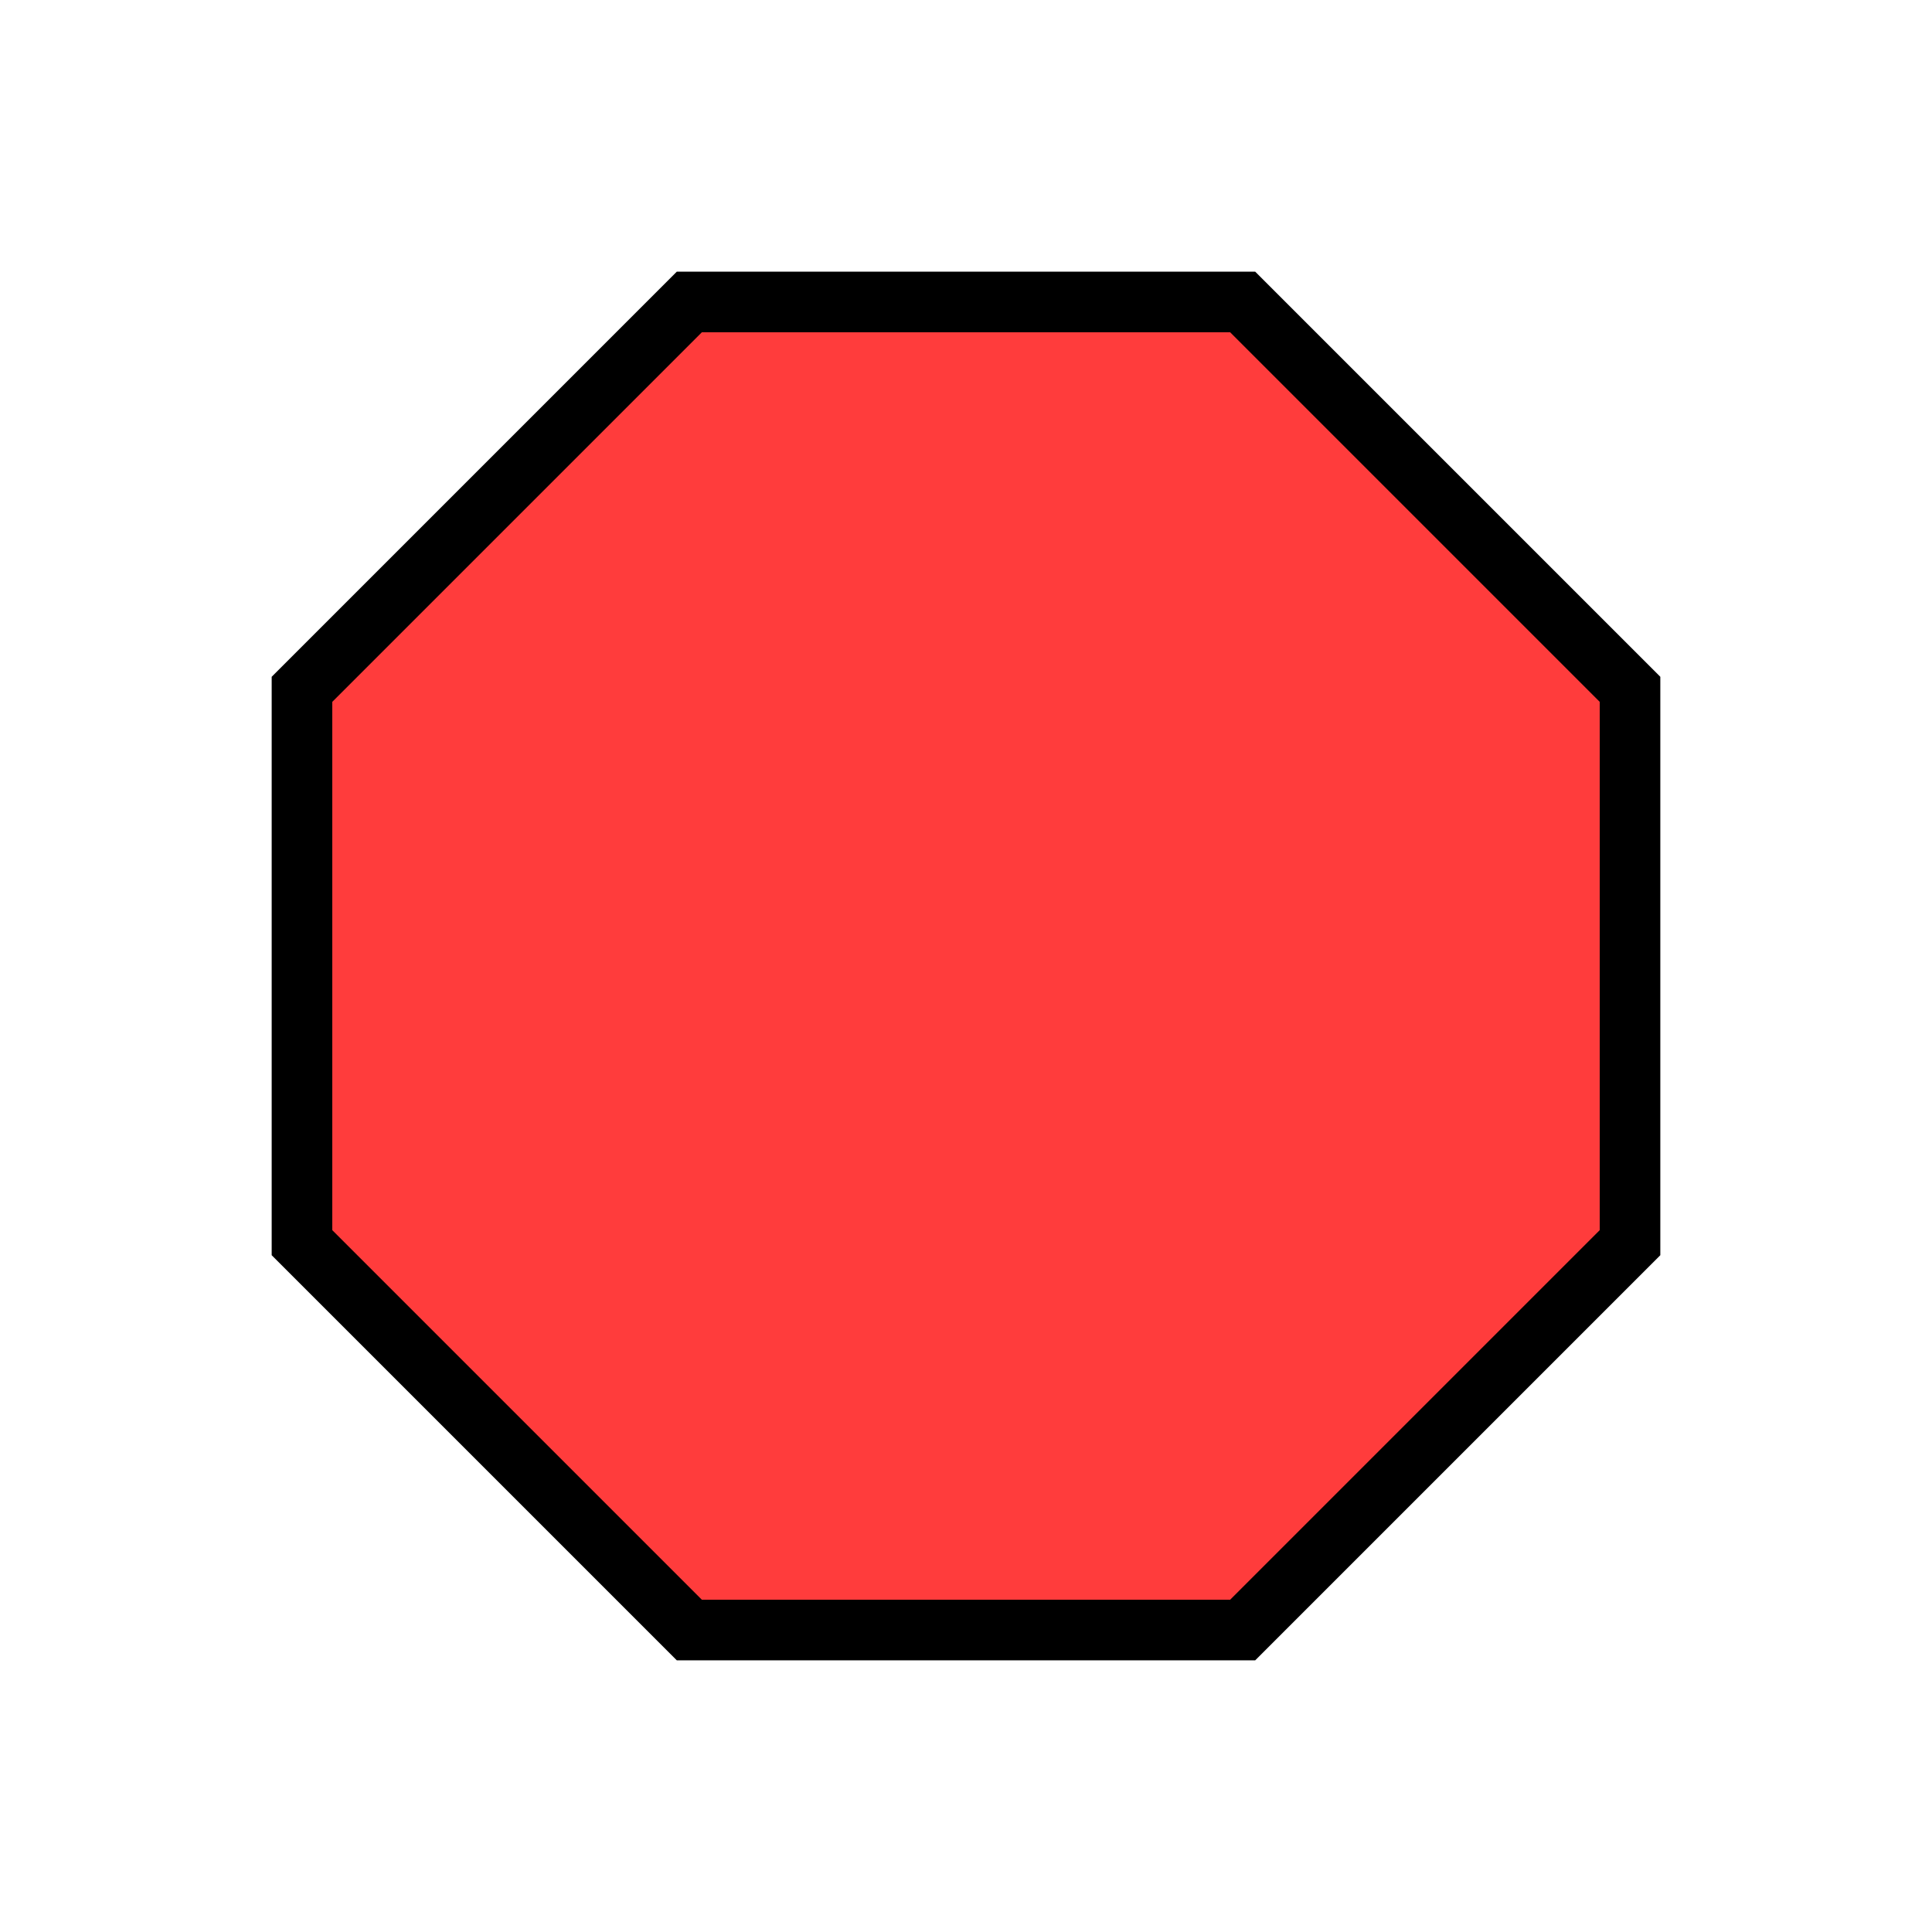
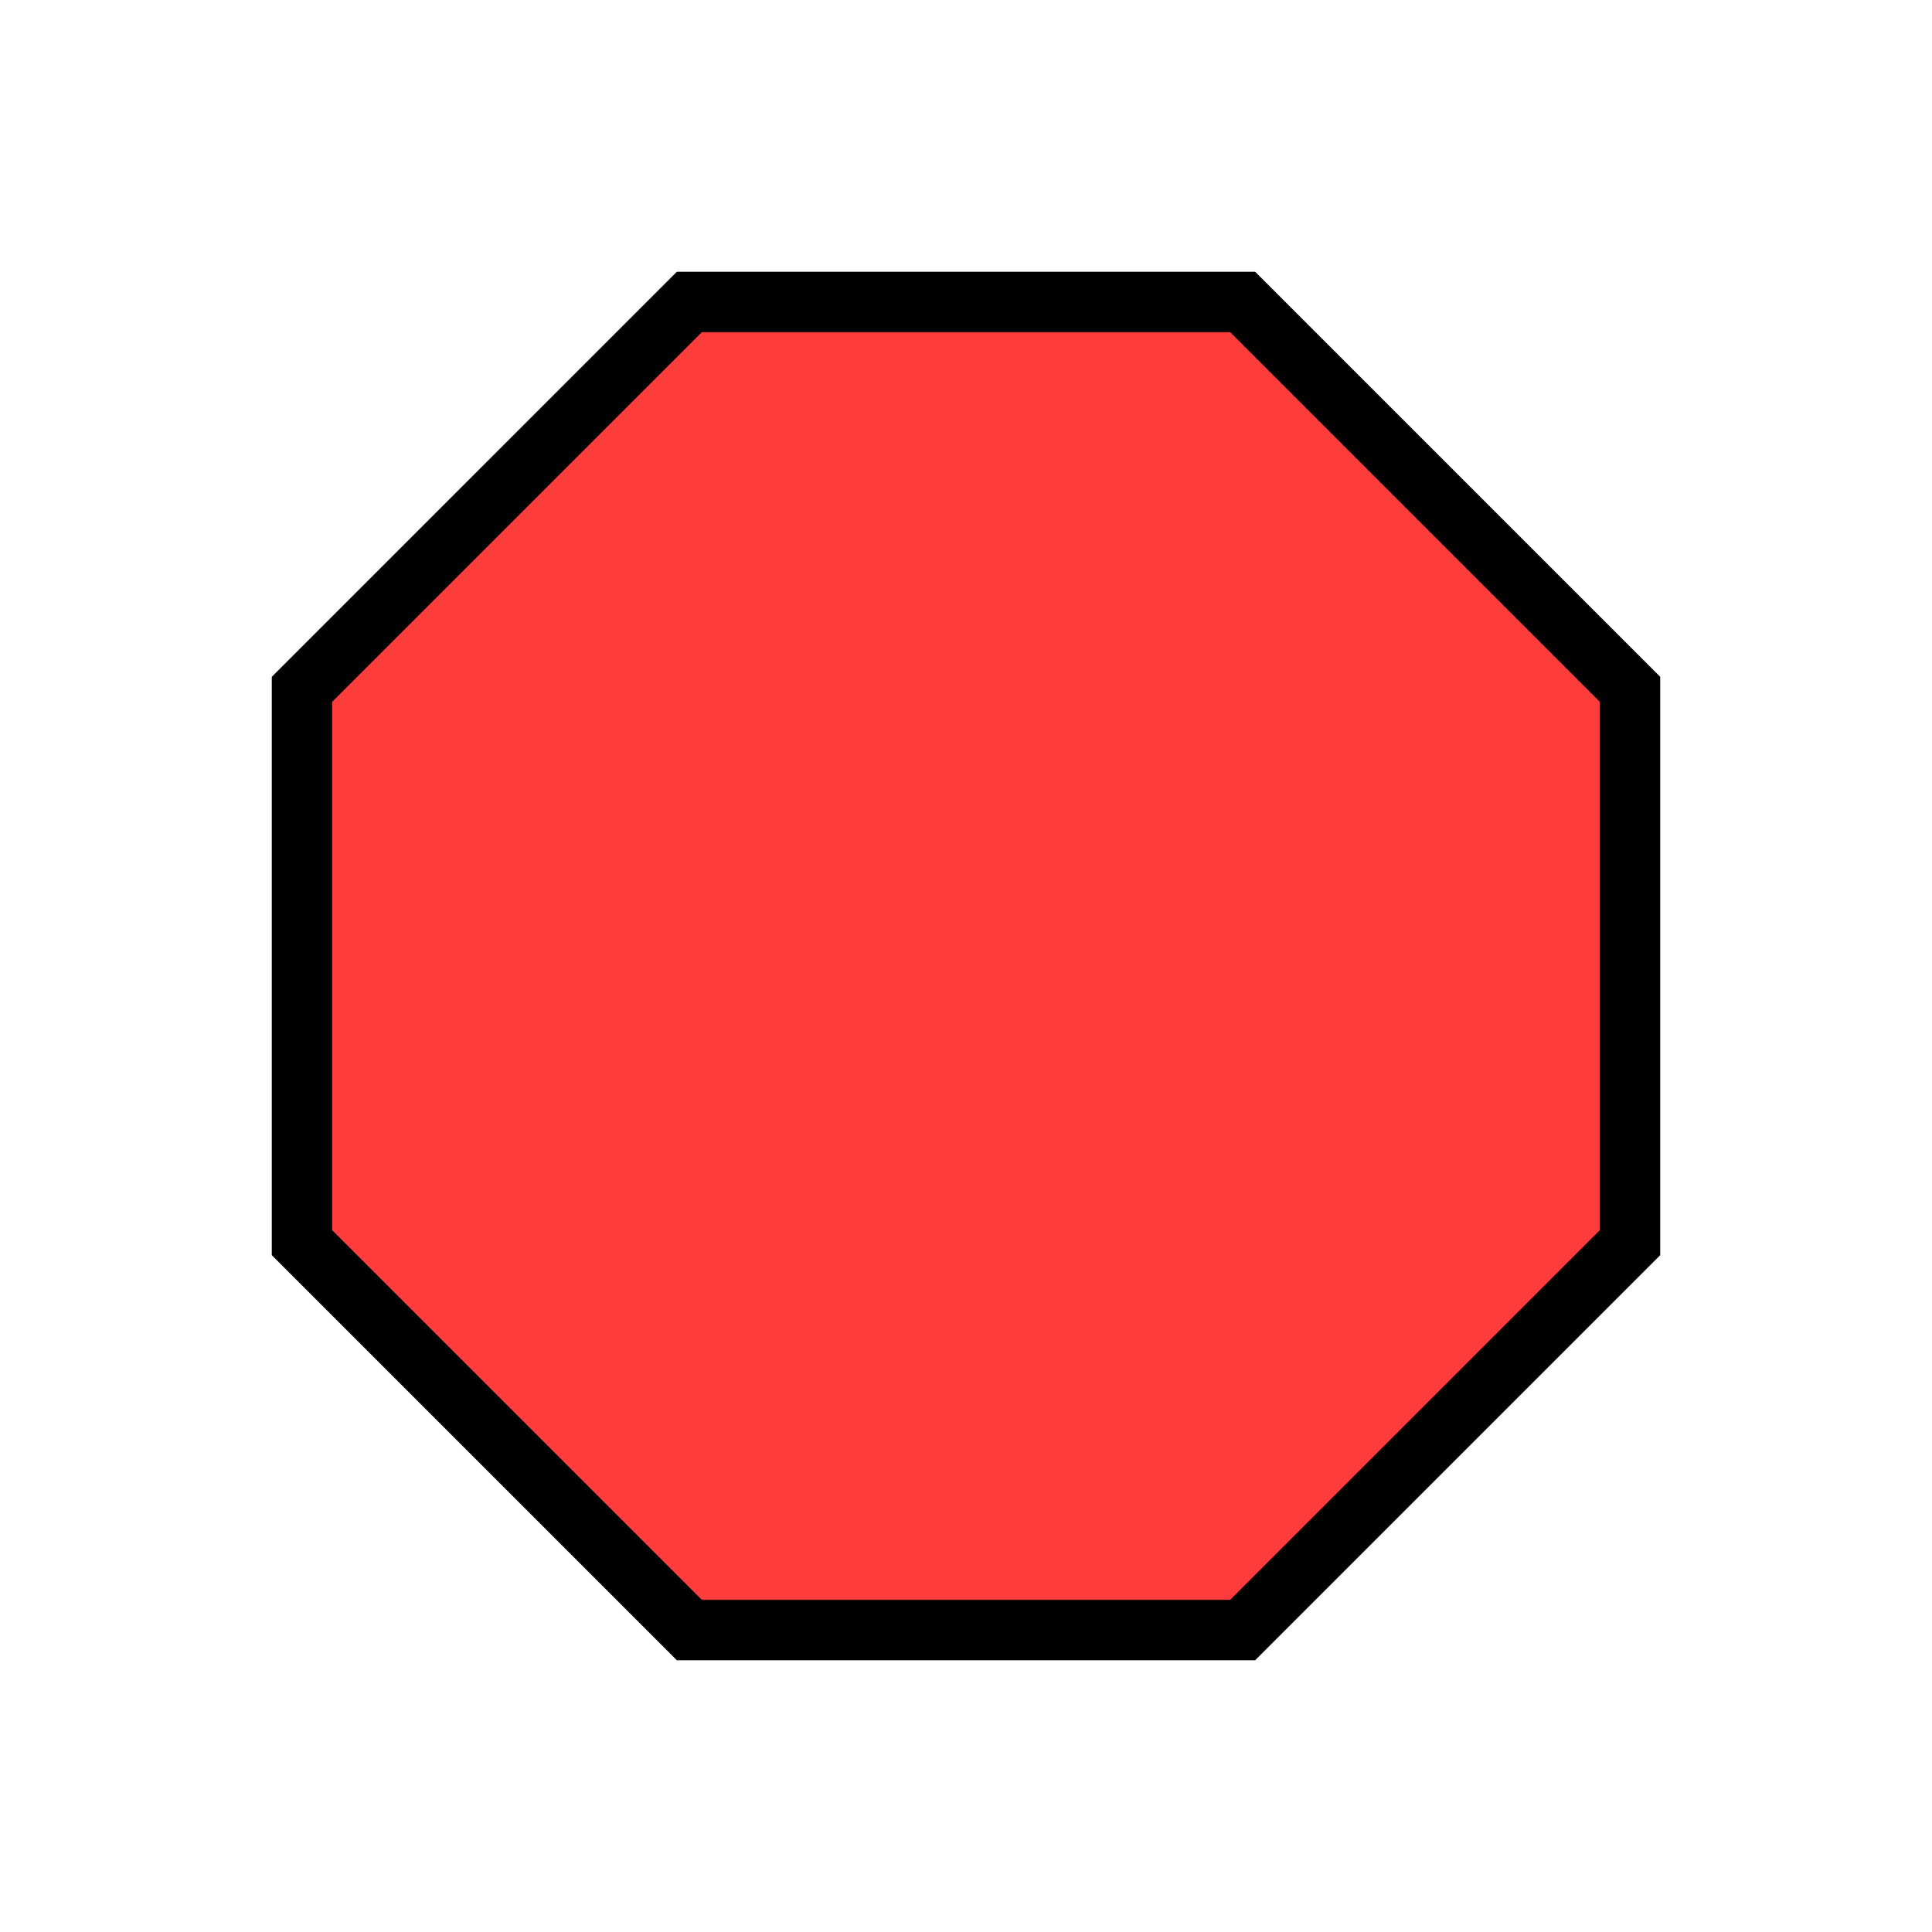
<svg xmlns="http://www.w3.org/2000/svg" width="256" height="256" viewBox="0 0 256 256" id="svg4186" version="1.1">
  <defs id="defs4188" />
  <g id="layer1" transform="translate(0,-796.3622)">
-     <path style="fill:#ff3c3c;fill-opacity:1;fill-rule:evenodd;stroke:#000000;stroke-width:8.026;stroke-linecap:butt;stroke-linejoin:miter;stroke-miterlimit:4;stroke-dasharray:none;stroke-opacity:1" d="m 91.339,836.375 h 73.322 l 51.326,51.326 v 73.322 l -51.326,51.326 H 91.339 L 40.013,961.023 v -73.322 z" id="path4135" />
+     <path style="fill:#ff3c3c;fill-opacity:1;fill-rule:evenodd;stroke:#000000;stroke-width:8;stroke-linecap:butt;stroke-linejoin:miter;stroke-miterlimit:4;stroke-dasharray:none;stroke-opacity:1" d="m 91.339,836.375 h 73.322 l 51.326,51.326 v 73.322 l -51.326,51.326 H 91.339 L 40.013,961.023 v -73.322 z" id="path4135" />
  </g>
  <g id="layer2" />
</svg>
